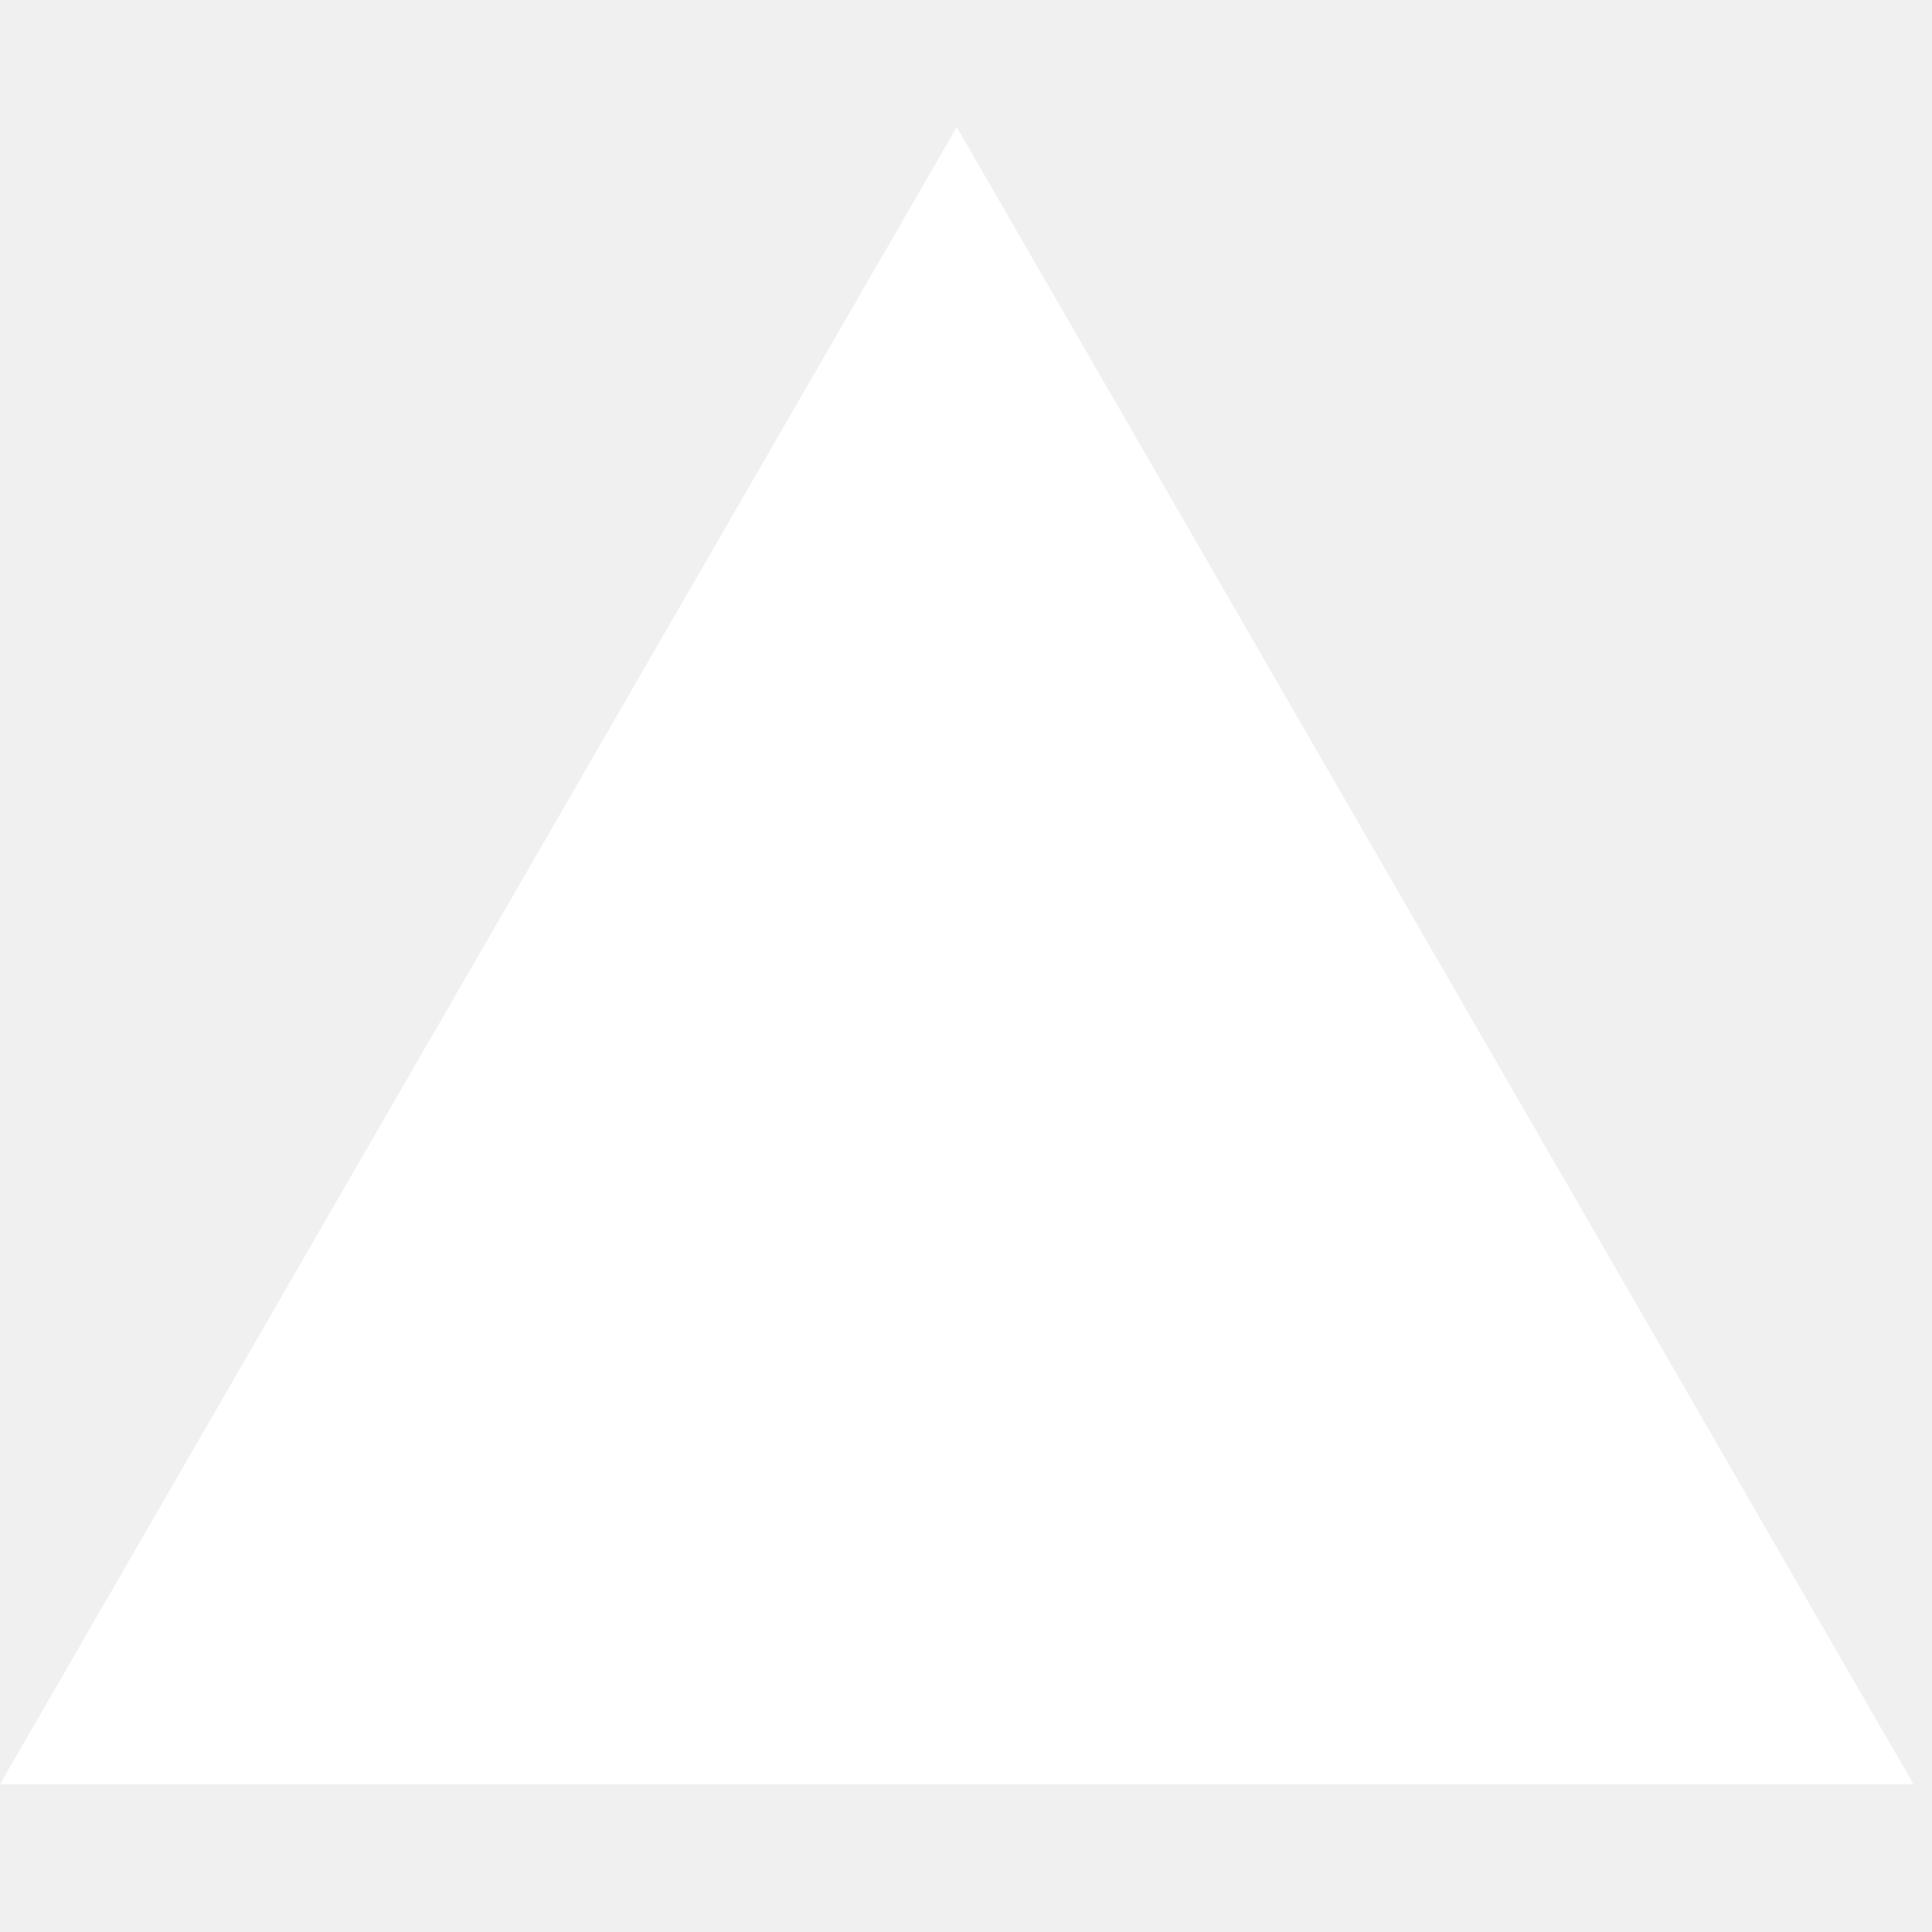
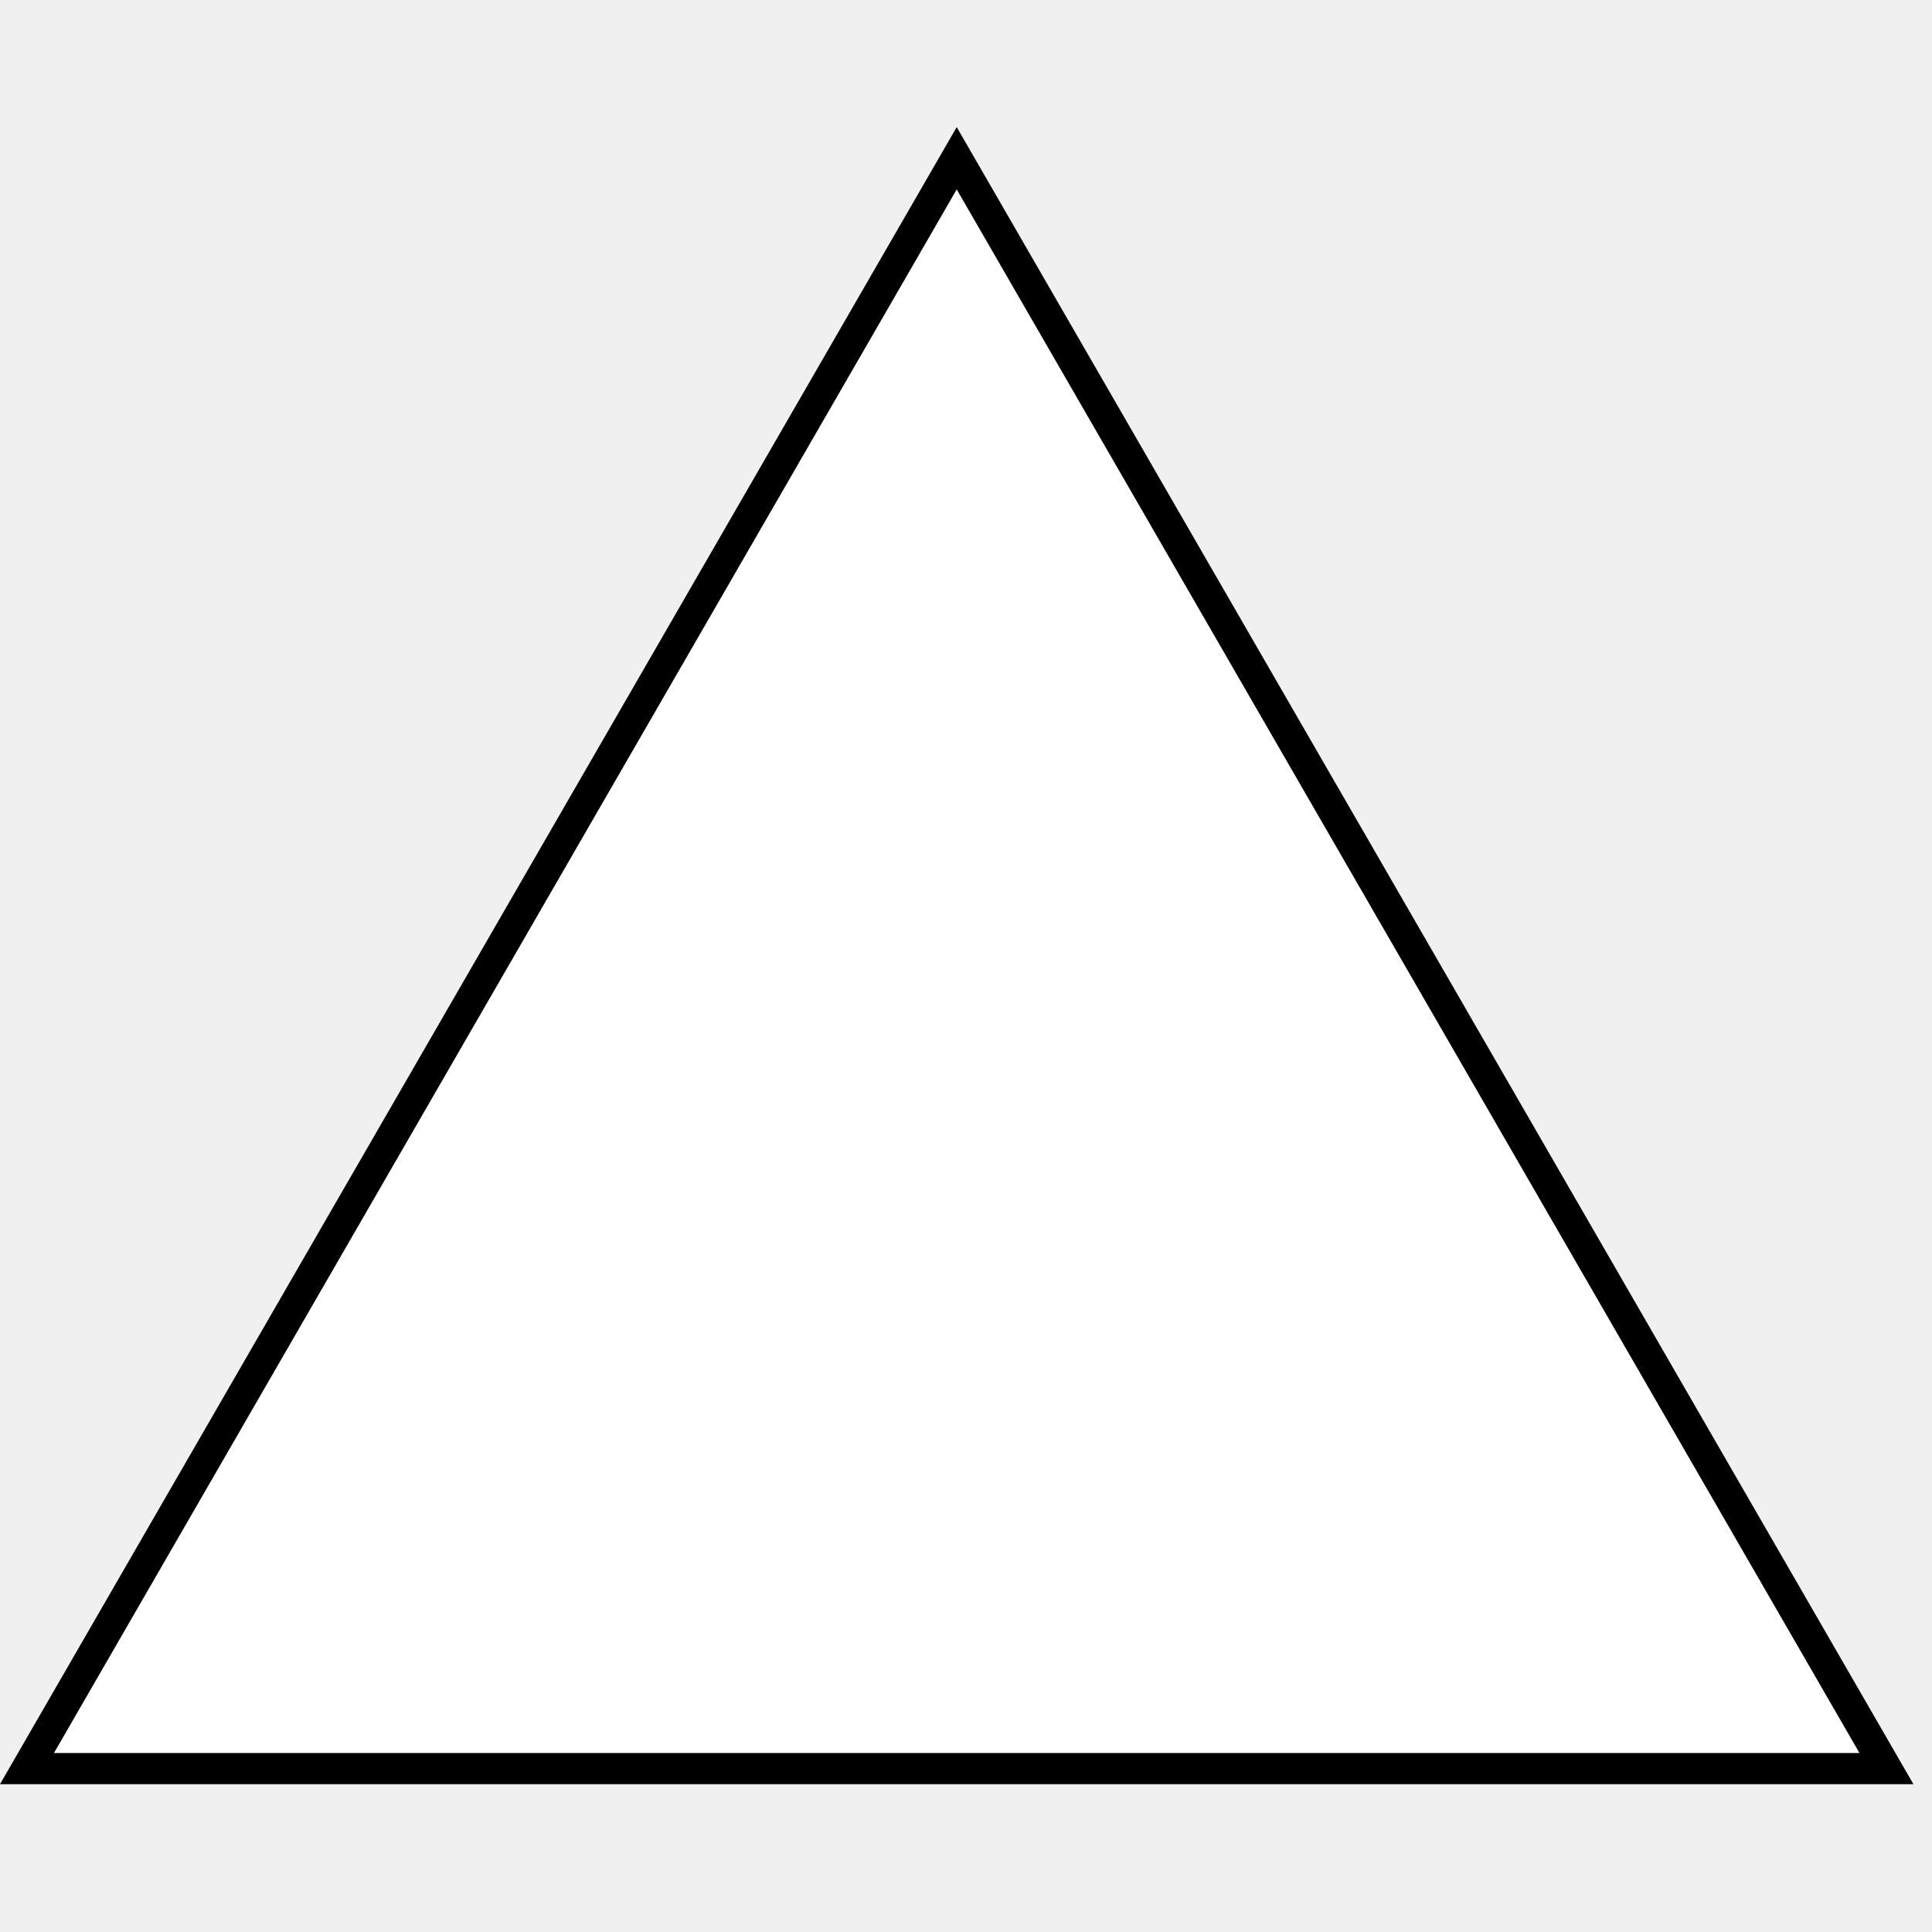
<svg xmlns="http://www.w3.org/2000/svg" width="62" height="62" viewBox="0 0 62 62" fill="none">
-   <g clip-path="url(#clip0_107_3186)">
-     <path d="M30.703 4.078L61.405 57.256H0.001L30.703 4.078Z" fill="white" />
+   <mask id="mask0_151_100" style="mask-type:luminance" maskUnits="userSpaceOnUse" x="0" y="0" width="62" height="62">
+     <path d="M61.404 0H0V61.404H61.404V0Z" fill="white" />
+   </mask>
+   <g mask="url(#mask0_151_100)">
+     <path d="M30.702 4.078L61.404 57.256H0L30.702 4.078Z" fill="white" />
+     <mask id="stroke0_151_100" fill="white">
+       <path d="M30.702 4.078L61.404 57.256H0L30.702 4.078Z" />
+     </mask>
+     <path d="M30.702 4.078L61.404 57.256H0L30.702 4.078Z" stroke-width="2" stroke="black" mask="url(#stroke0_151_100)" />
  </g>
-   <defs>
-     <clipPath id="clip0_107_3186">
-       <rect width="61.404" height="61.404" fill="white" />
-     </clipPath>
-   </defs>
</svg>
